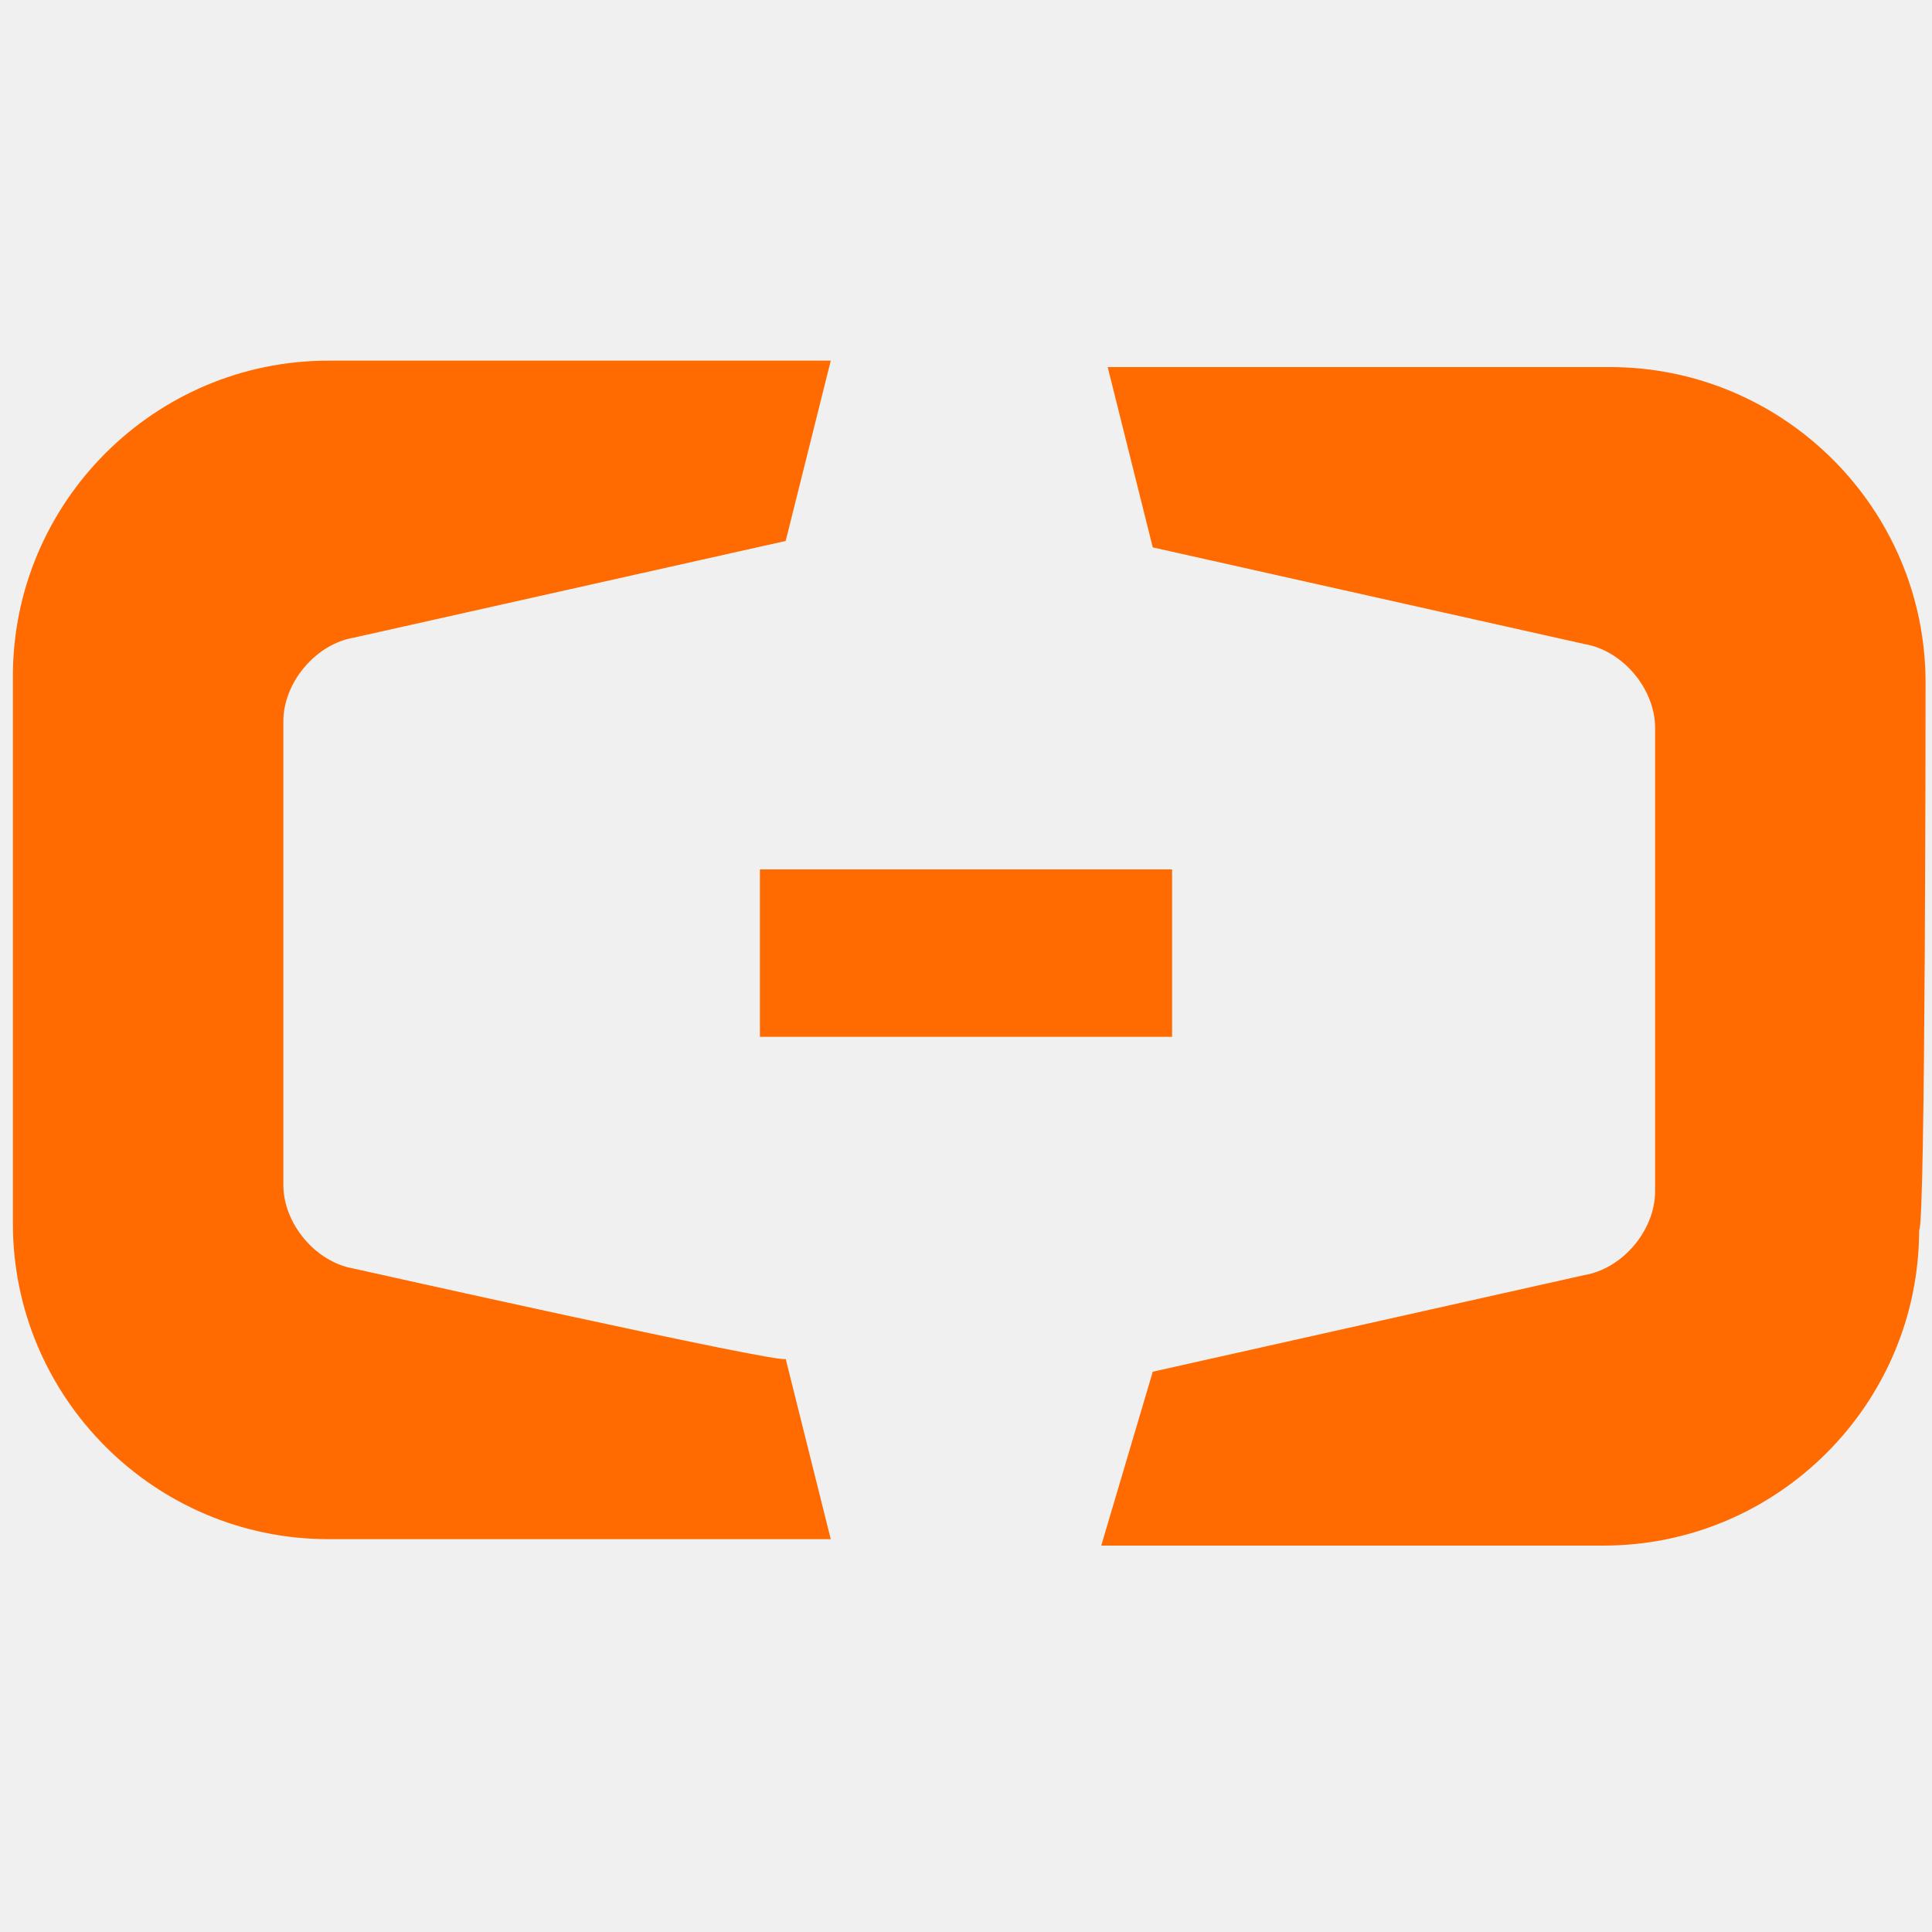
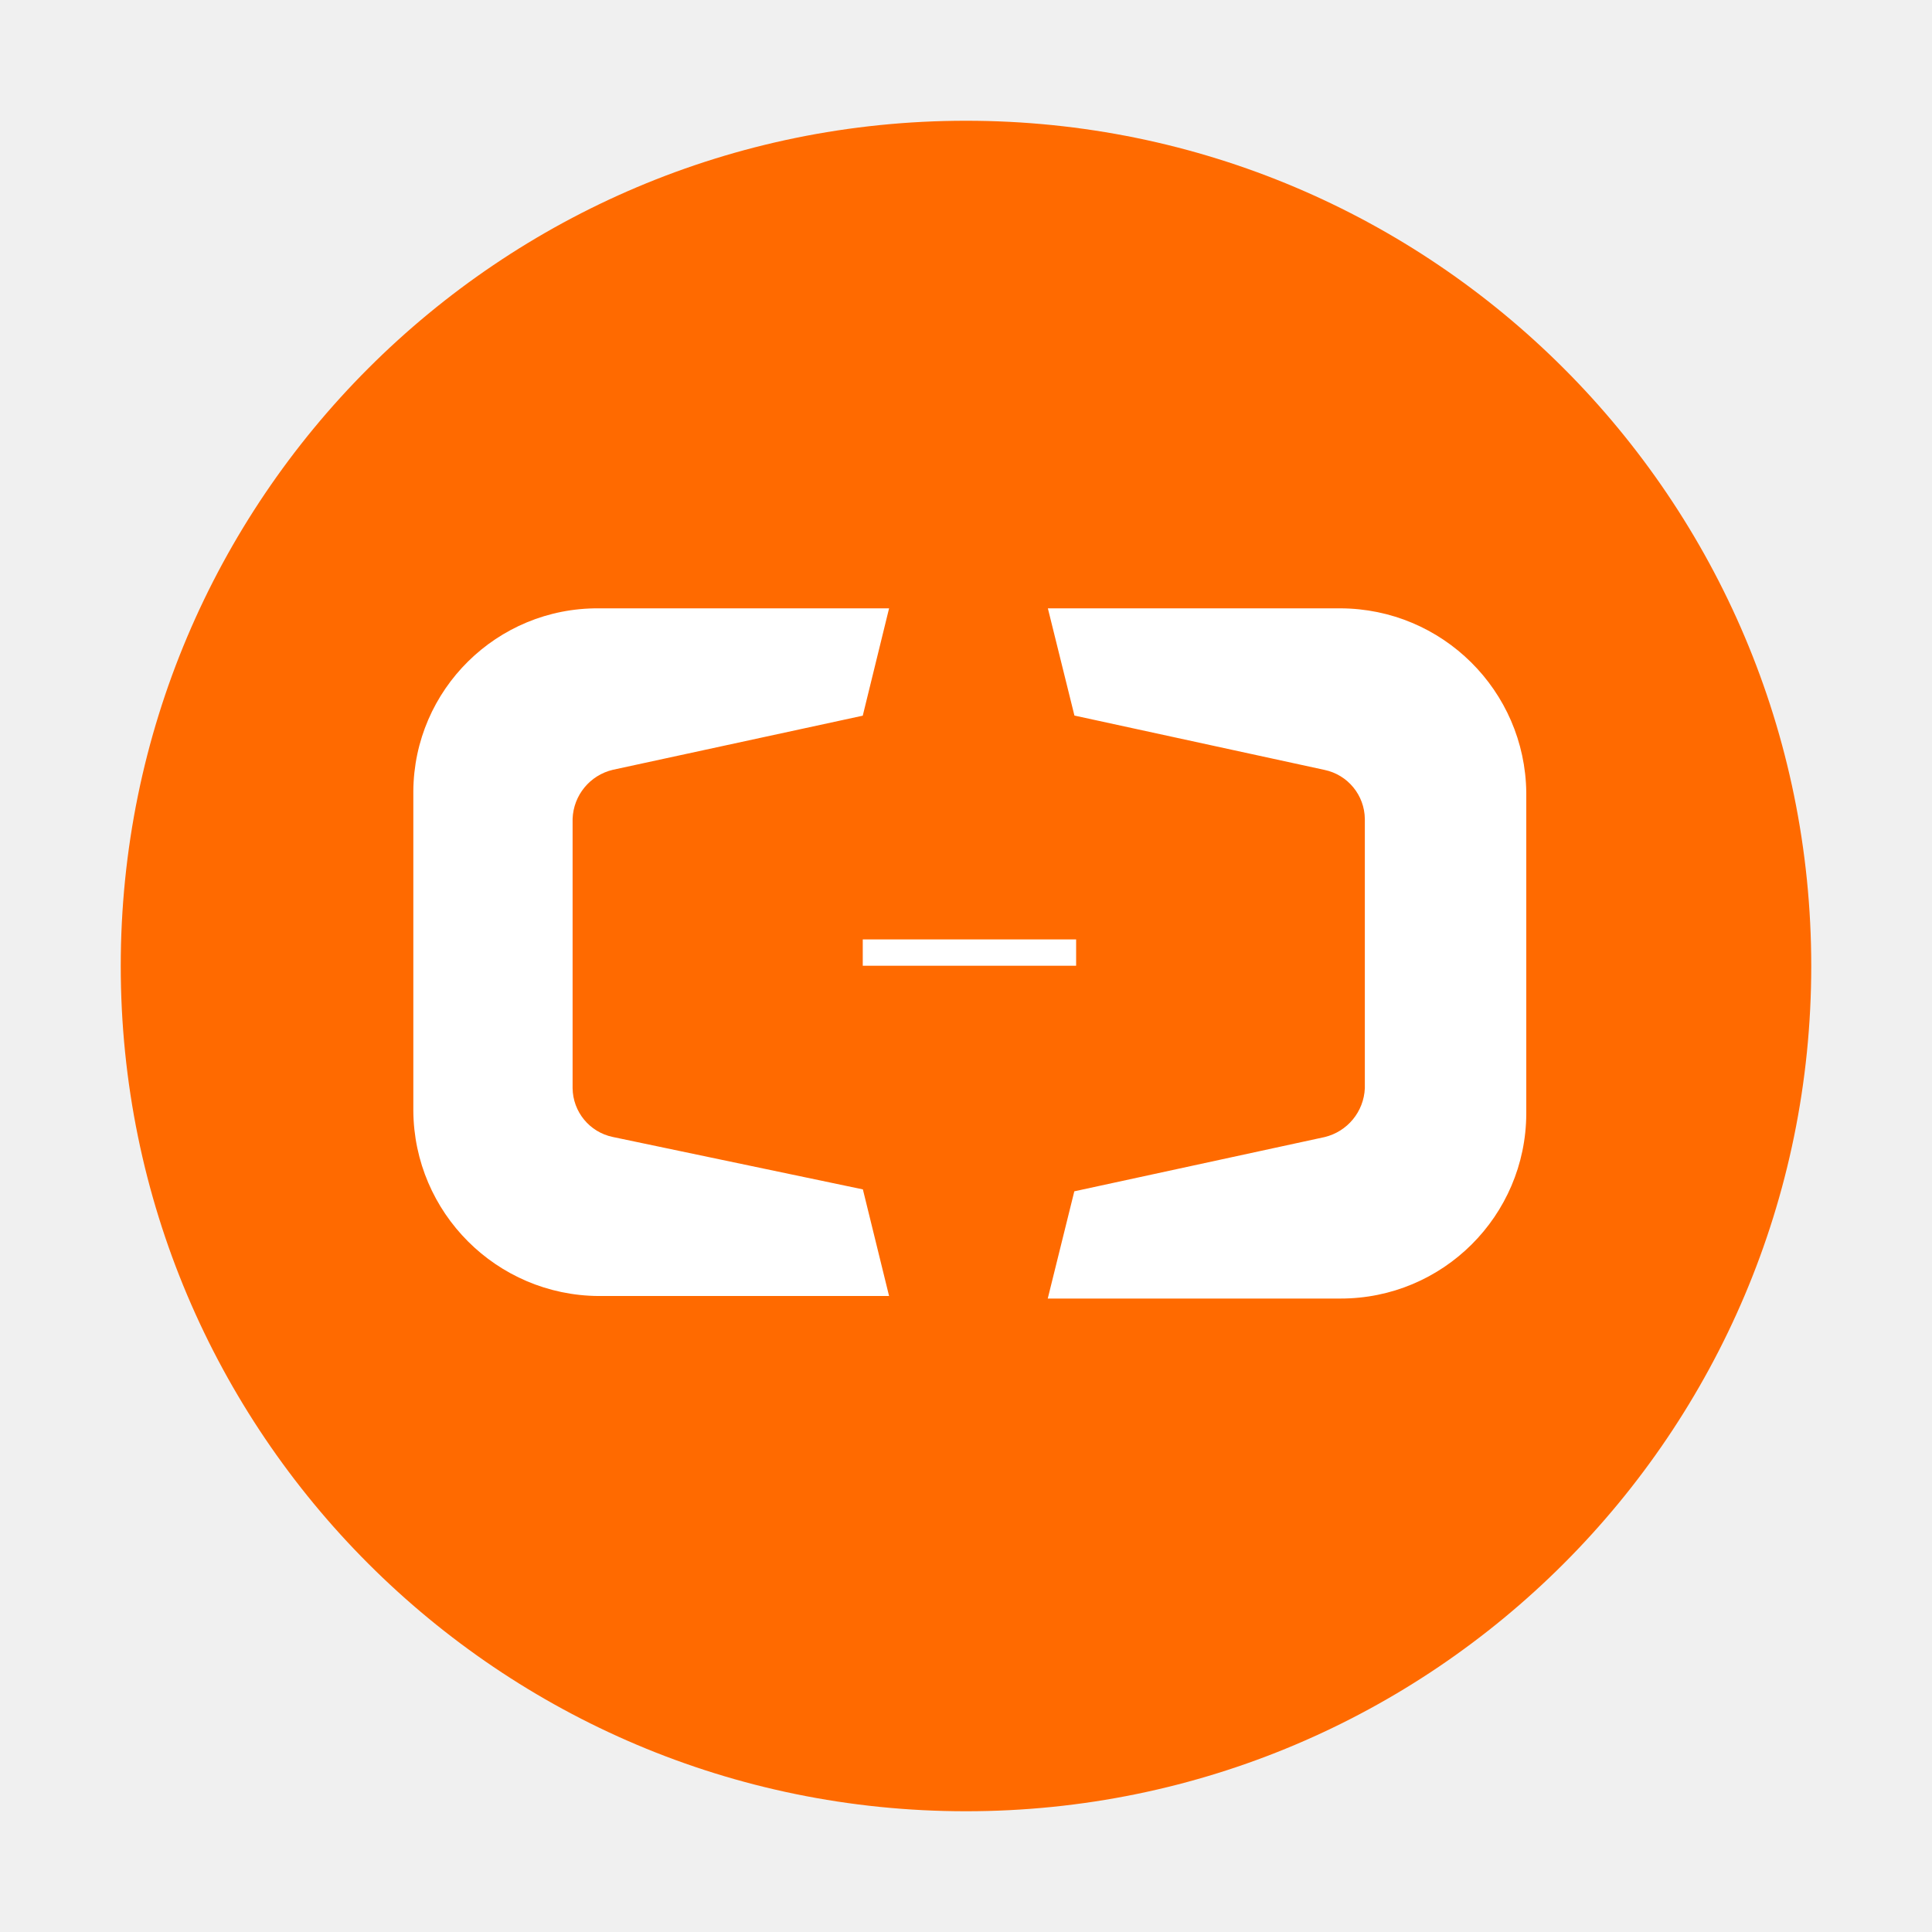
- <svg xmlns="http://www.w3.org/2000/svg" class="icon" viewBox="0 0 1024 1024" version="1.1" p-id="9731" width="64" height="64">
-   <path d="M1020.587 361.813c0-92.16-75.093-167.253-167.253-167.253h-266.24l23.893 95.573 228.693 51.2c20.48 3.413 37.547 23.893 37.547 44.373v245.76c0 20.48-17.067 40.96-37.547 44.373l-228.693 51.2-27.307 92.16h266.24c92.16 0 167.253-75.093 167.253-167.253 3.413 0 3.413-290.133 3.413-290.133zM187.733 672.427c-20.48-3.413-37.547-23.893-37.547-44.373v-245.76c0-20.48 17.067-40.96 37.547-44.373l228.693-51.2 23.893-95.573H174.08C81.92 191.147 6.827 266.24 6.827 358.4V648.533c0 92.16 75.093 167.253 167.253 167.253h266.24l-23.893-95.573c0 3.413-228.693-47.787-228.693-47.787z m215.04-211.627h218.453v88.747h-218.453v-88.747z" fill="#ff6b01" p-id="9732" />
+ <svg xmlns="http://www.w3.org/2000/svg" class="icon" viewBox="0 0 1024 1024" version="1.1" p-id="5262" width="200" height="200">
+   <path d="M512 64a448 448 0 1 1 0 896A448 448 0 0 1 512 64z" fill="#FF6A00" p-id="5263" />
+   <path d="M324.8 602.624a26.752 26.752 0 0 1-21.312-25.92v-142.72a27.712 27.712 0 0 1 21.376-25.984l132.416-28.672 13.952-56.896H317.312a97.6 97.6 0 0 0-98.24 96.96v169.344c0.384 54.08 44.16 97.856 98.24 98.176h153.92l-13.888-56.512-132.544-27.776zM710.4 322.432c54.016 0.128 97.92 43.584 98.56 97.6v170.176a98.368 98.368 0 0 1-98.56 98.048H555.328l14.08-56.832 132.608-28.736a27.84 27.84 0 0 0 21.376-25.92v-142.72a26.88 26.88 0 0 0-21.376-25.984l-132.544-28.8-14.08-56.832zM570.368 497.92v13.952H457.28v-13.952h113.088z" fill="#FFFFFF" p-id="5264" />
</svg>
